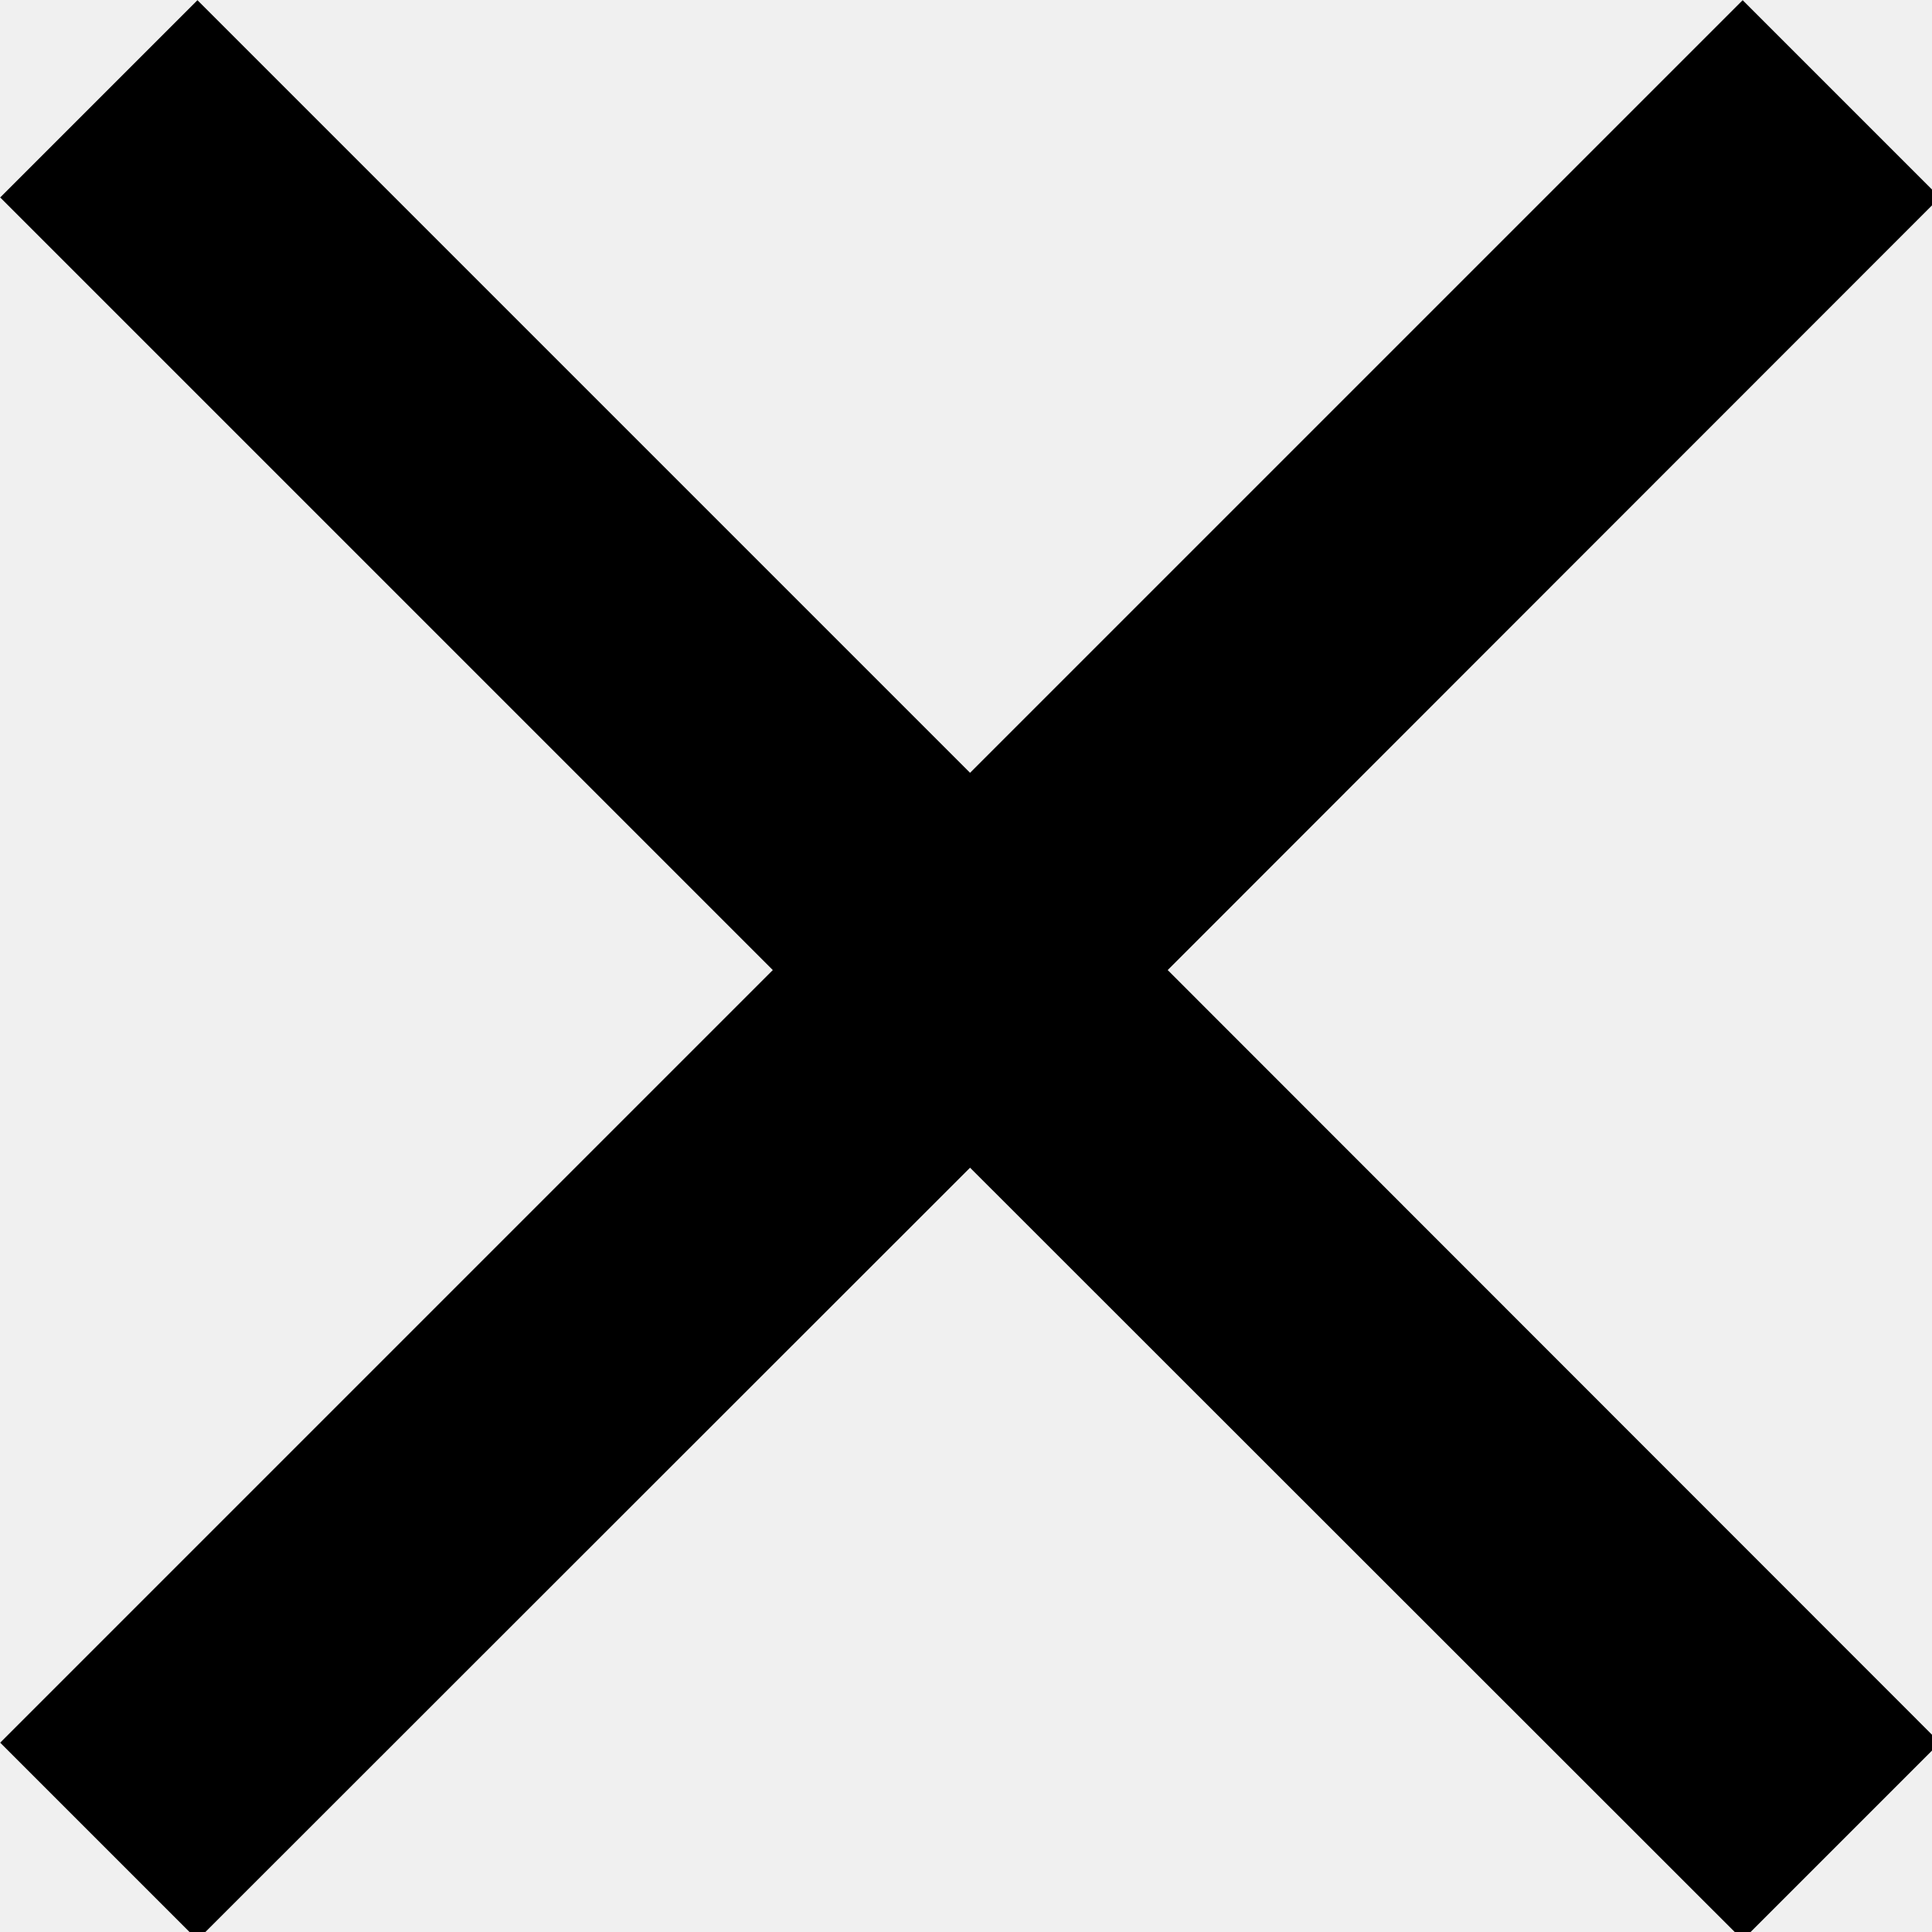
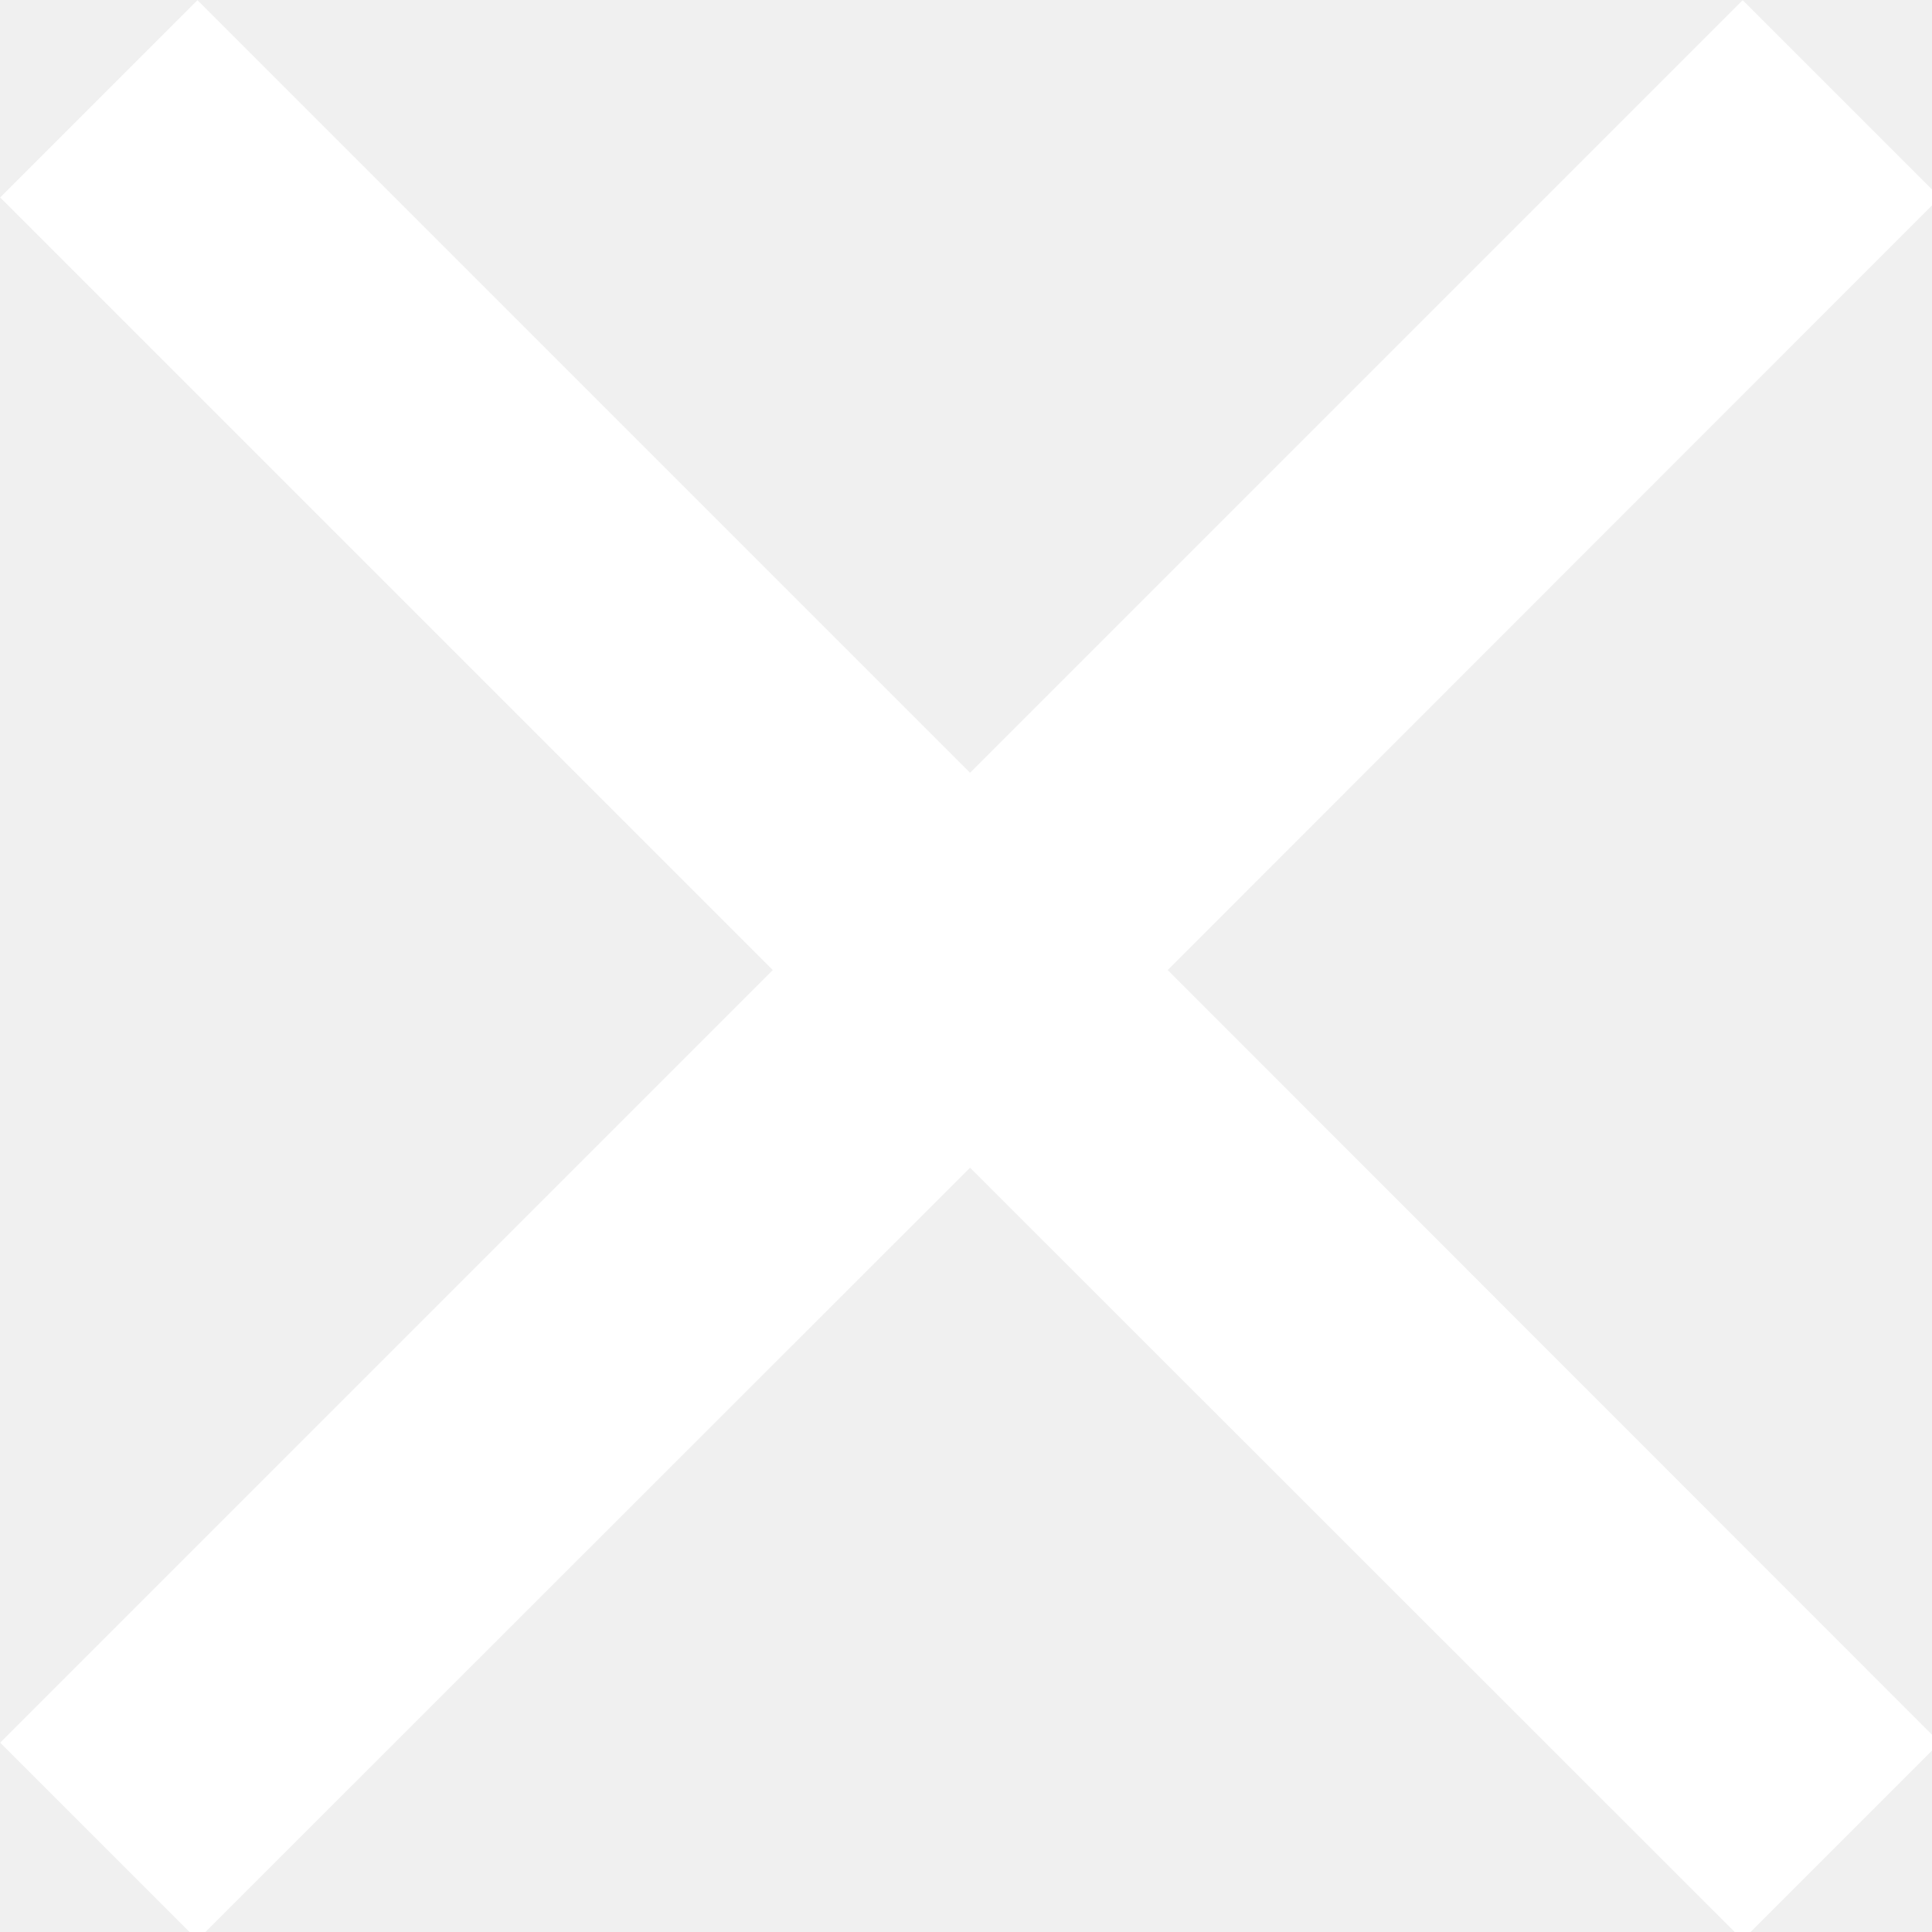
- <svg xmlns="http://www.w3.org/2000/svg" version="1.1" id="Capa_1" x="0px" y="0px" width="10px" height="10px" viewBox="0 0 10 10" enable-background="new 0 0 10 10" xml:space="preserve">
+ <svg xmlns="http://www.w3.org/2000/svg" version="1.1" id="Capa_1" x="0px" y="0px" fill="#fff" width="10px" height="10px" viewBox="0 0 10 10" enable-background="new 0 0 10 10" xml:space="preserve">
  <polygon points="0.001,9.02 4,5.021 0.001,1.022 1.022,0.001 5.021,4 9.02,0.001 10.041,1.022 6.044,5.021 10.041,9.02 9.02,10.041   5.021,6.044 1.022,10.041 " />
</svg>
